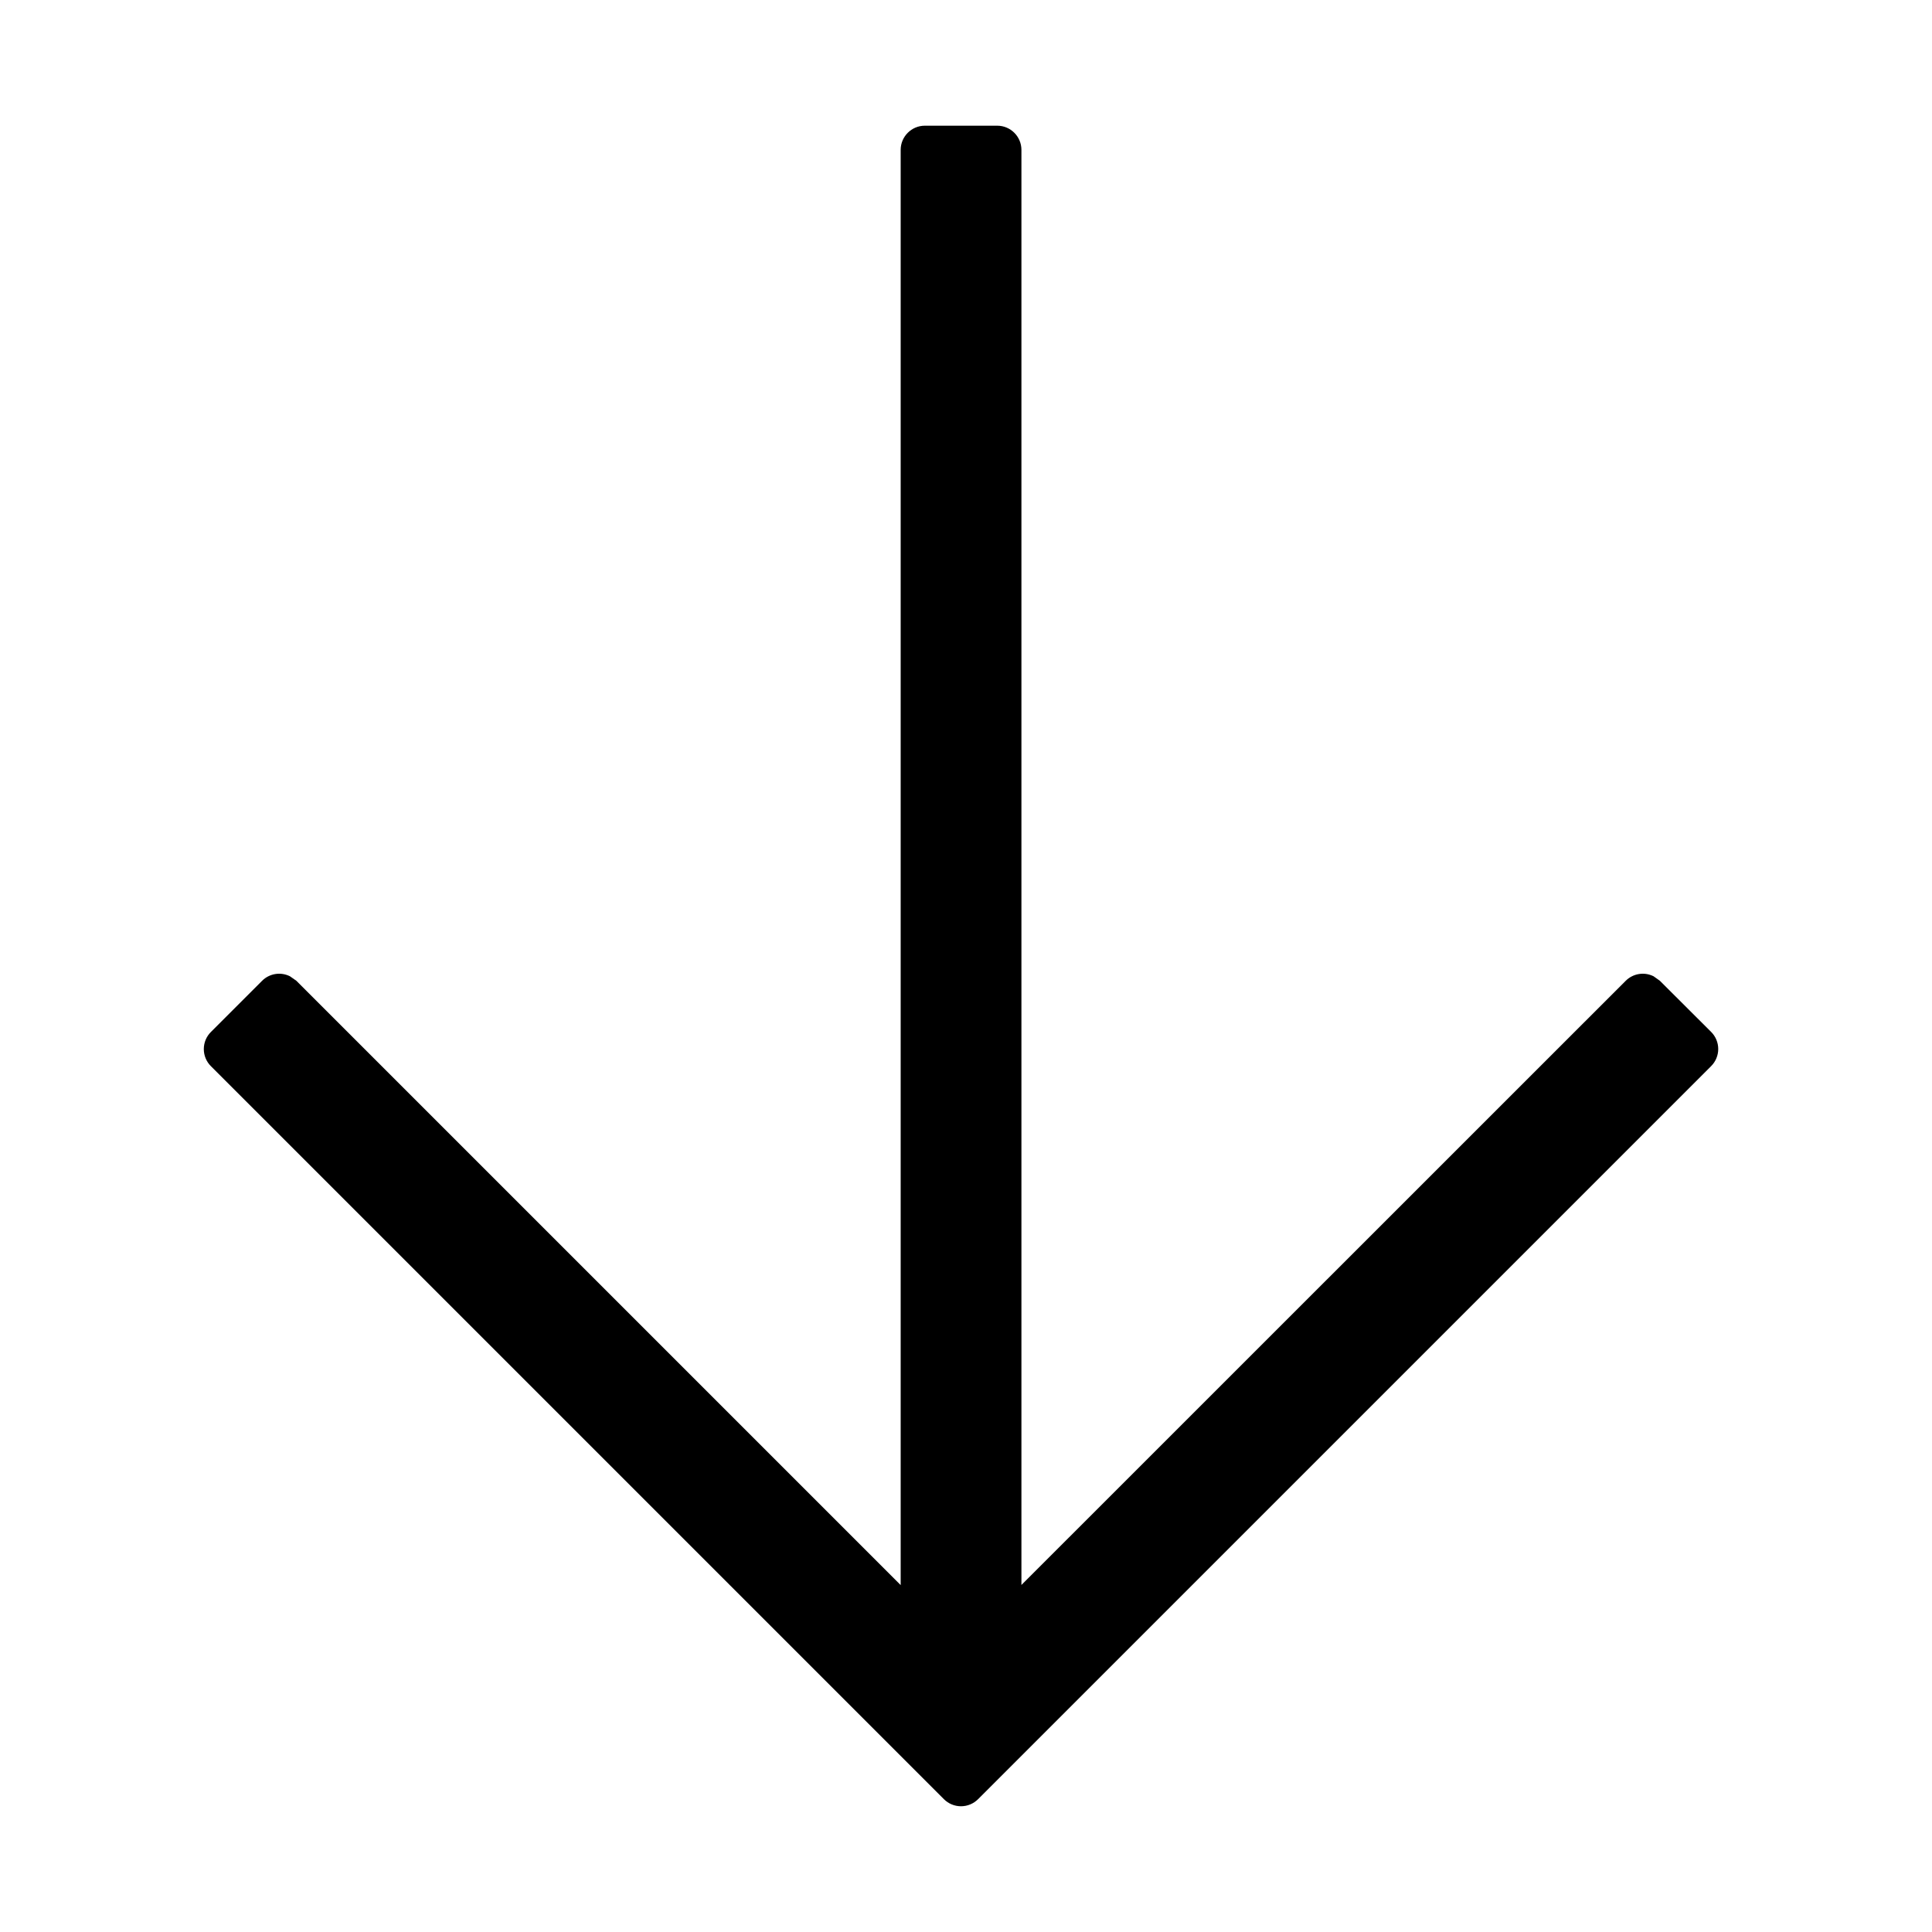
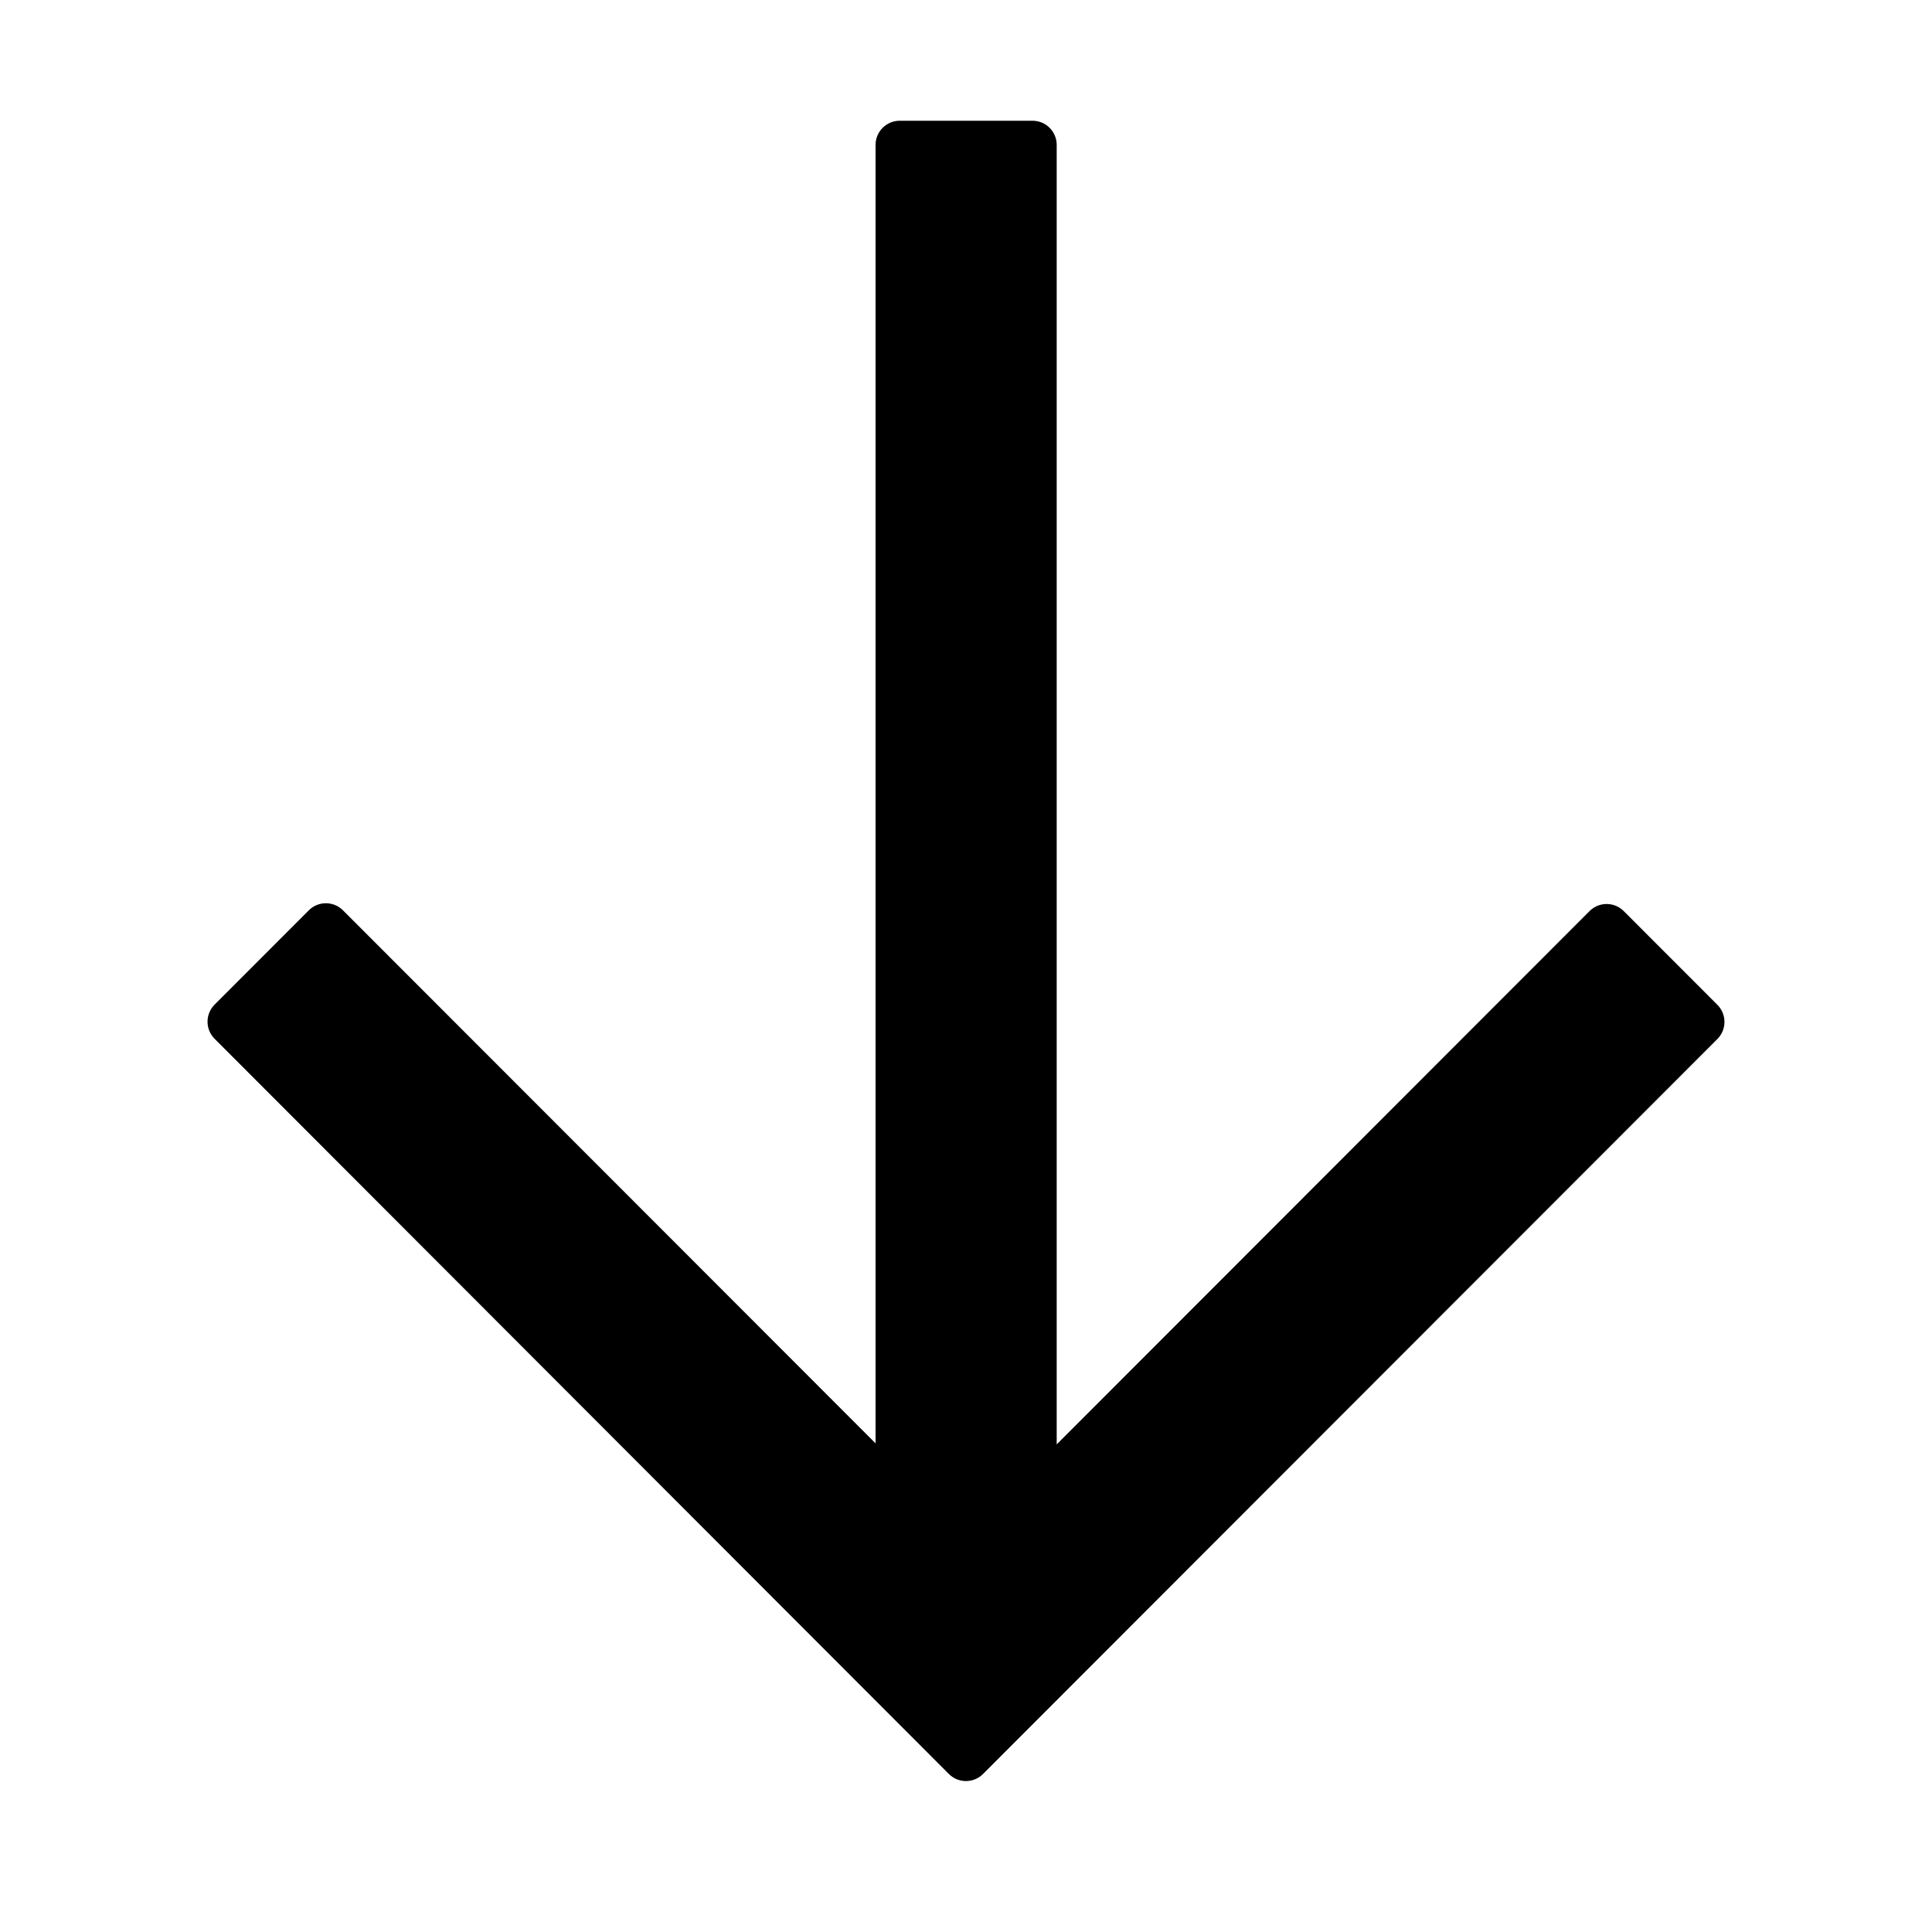
<svg viewBox="0 0 1024 1024" focusable="false">
-   <path d="M906.88 565.12 518.4 953.6a12.8 12.8 0 0 1-18.112 0l-388.48-388.48a12.8 12.8 0 0 1 0-18.176l27.136-27.136a12.8 12.8 0 0 1 14.72-2.368l3.392 2.368 320.32 320.32V79.424c0-7.04 5.76-12.8 12.8-12.8h38.4c7.04 0 12.8 5.76 12.8 12.8v760.64l320.32-320.256a12.8 12.8 0 0 1 14.72-2.368l3.328 2.368 27.2 27.136a12.8 12.8 0 0 1 0 18.112z" />
+   <path fill-rule="evenodd" d="M521.024 940.247c-5 5.005-13.107 5.004-18.106-.001l-389.17-389.667c-4.998-5.003-4.997-13.114.001-18.117l49.93-49.971c4.999-5.003 13.104-5.003 18.103 0l282.283 282.52v-688.2c0-7.078 5.732-12.811 12.801-12.811h70.407c7.07 0 12.801 5.733 12.801 12.812v688.746l282.427-282.665c4.999-5.003 13.108-5.003 18.107 0l49.643 49.684c4.999 5.003 4.999 13.115 0 18.119L521.024 940.247Z" />
</svg>
